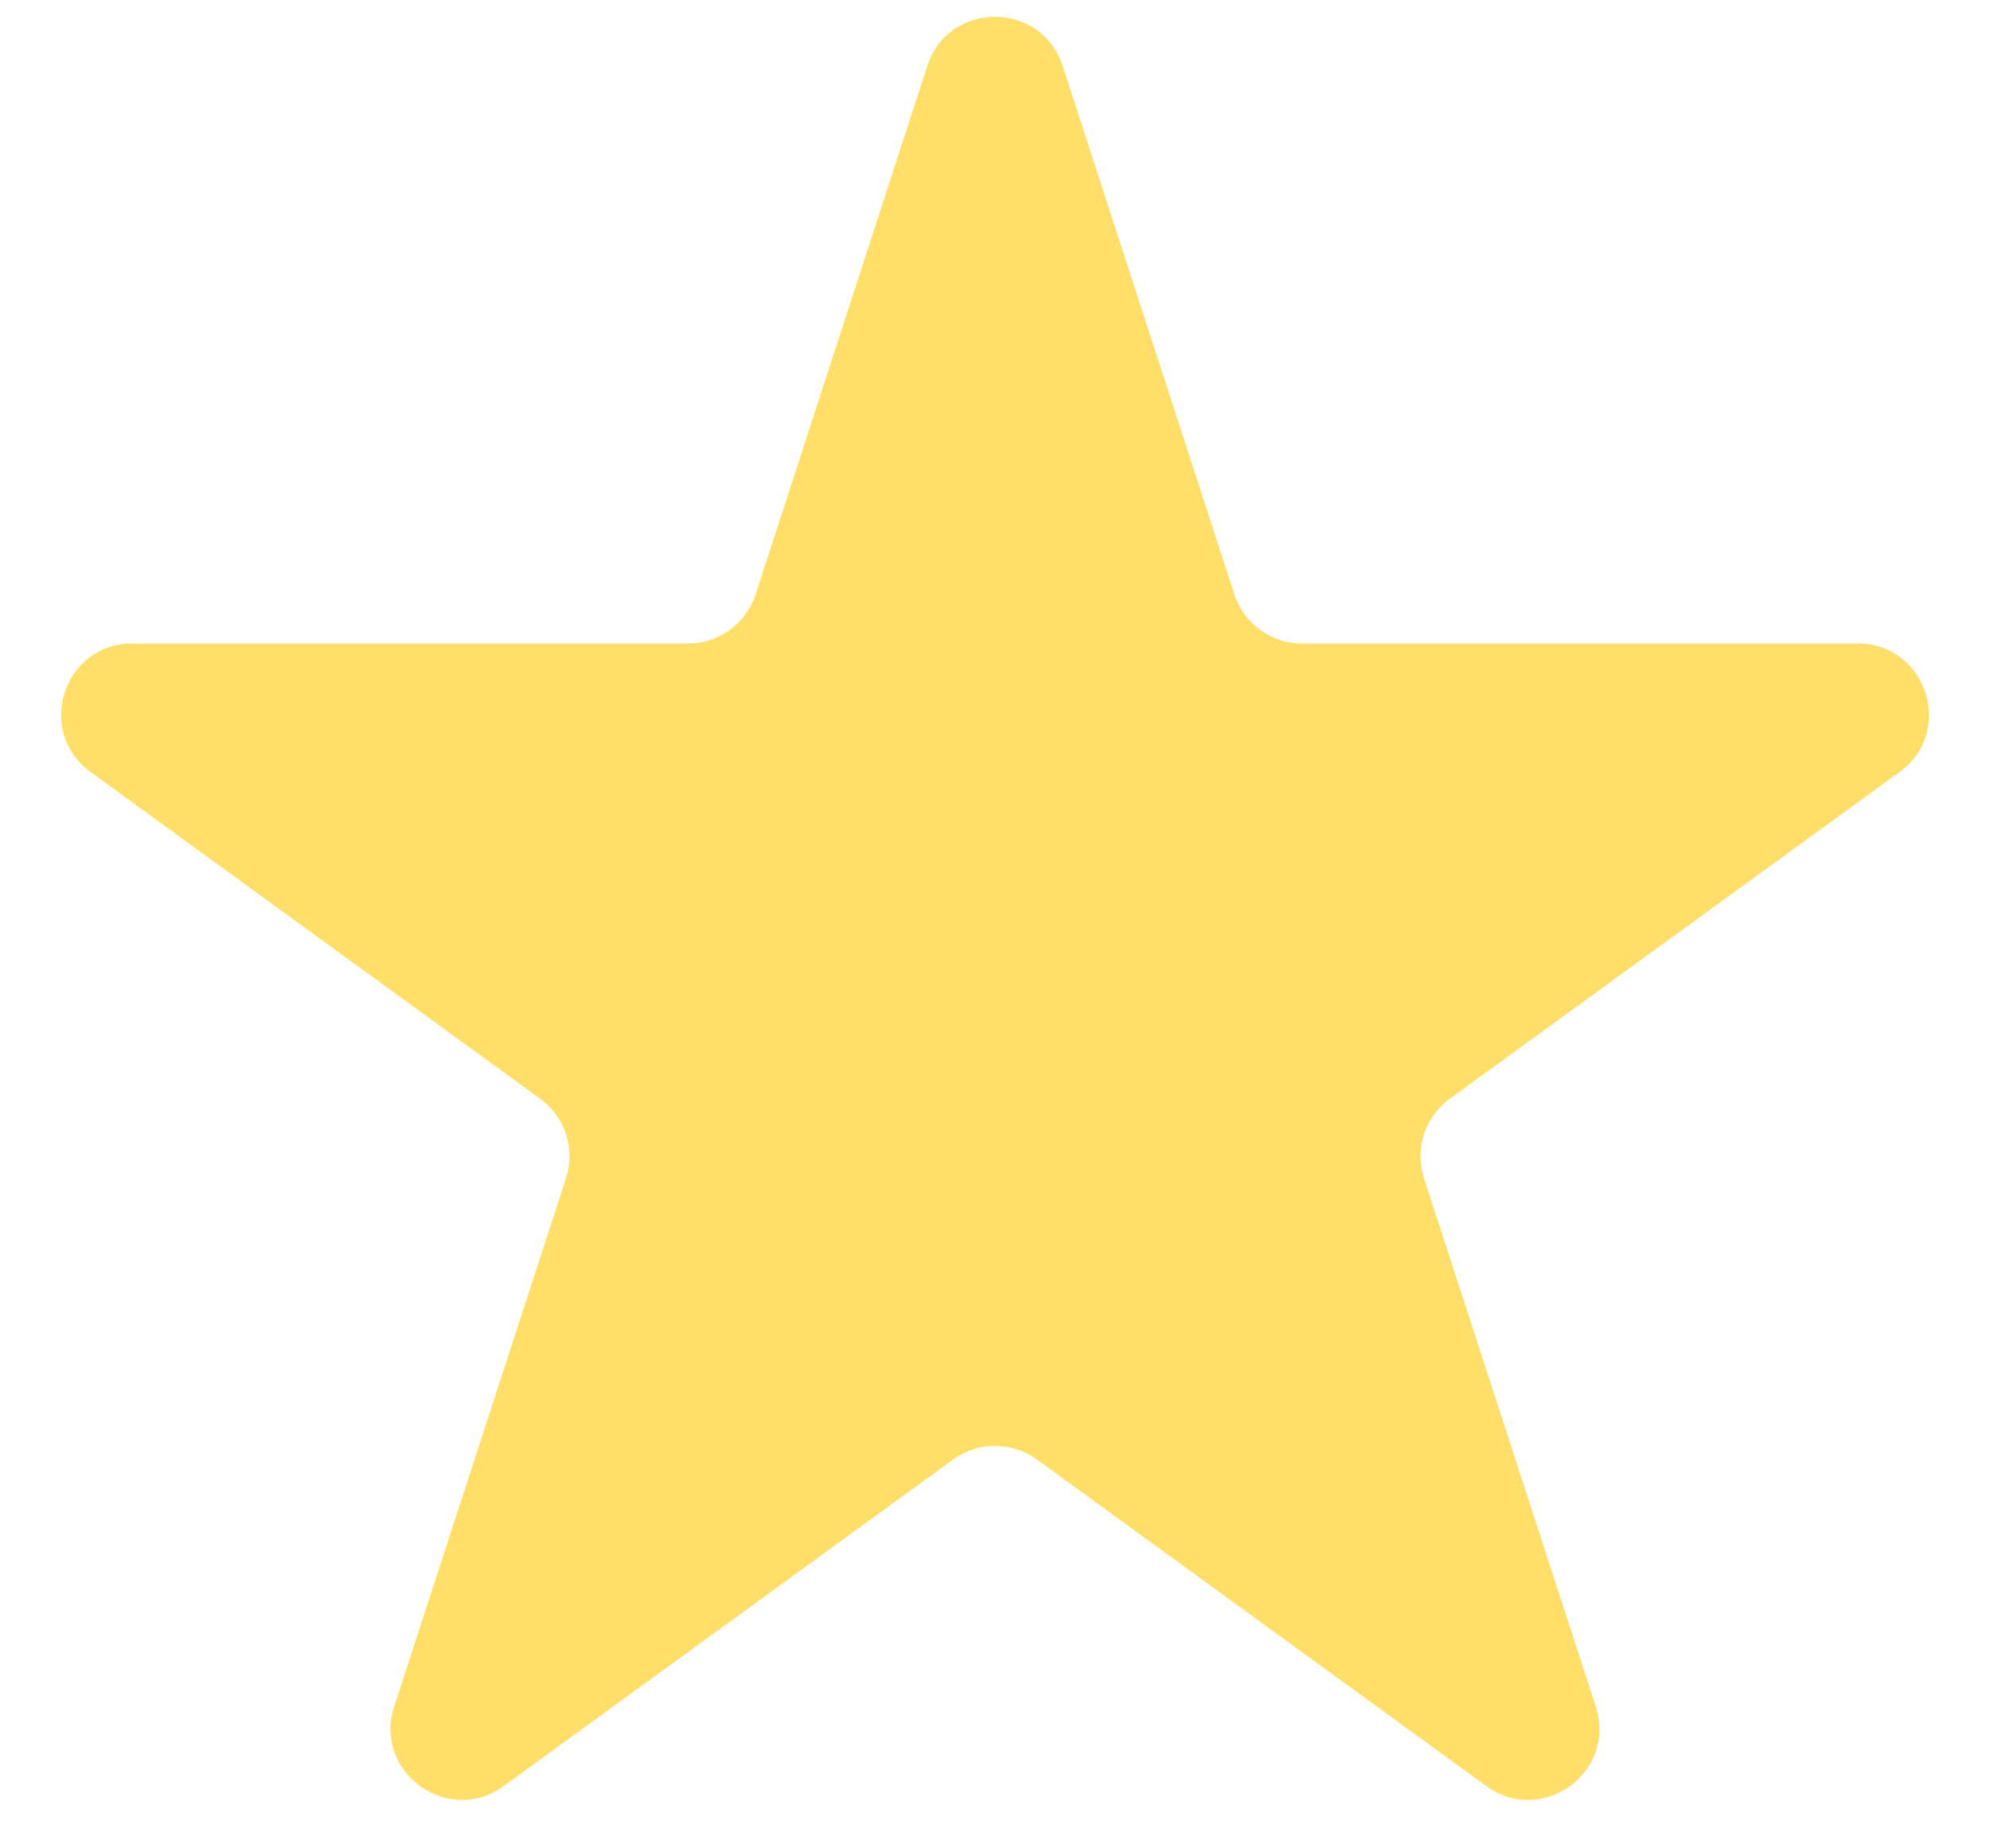
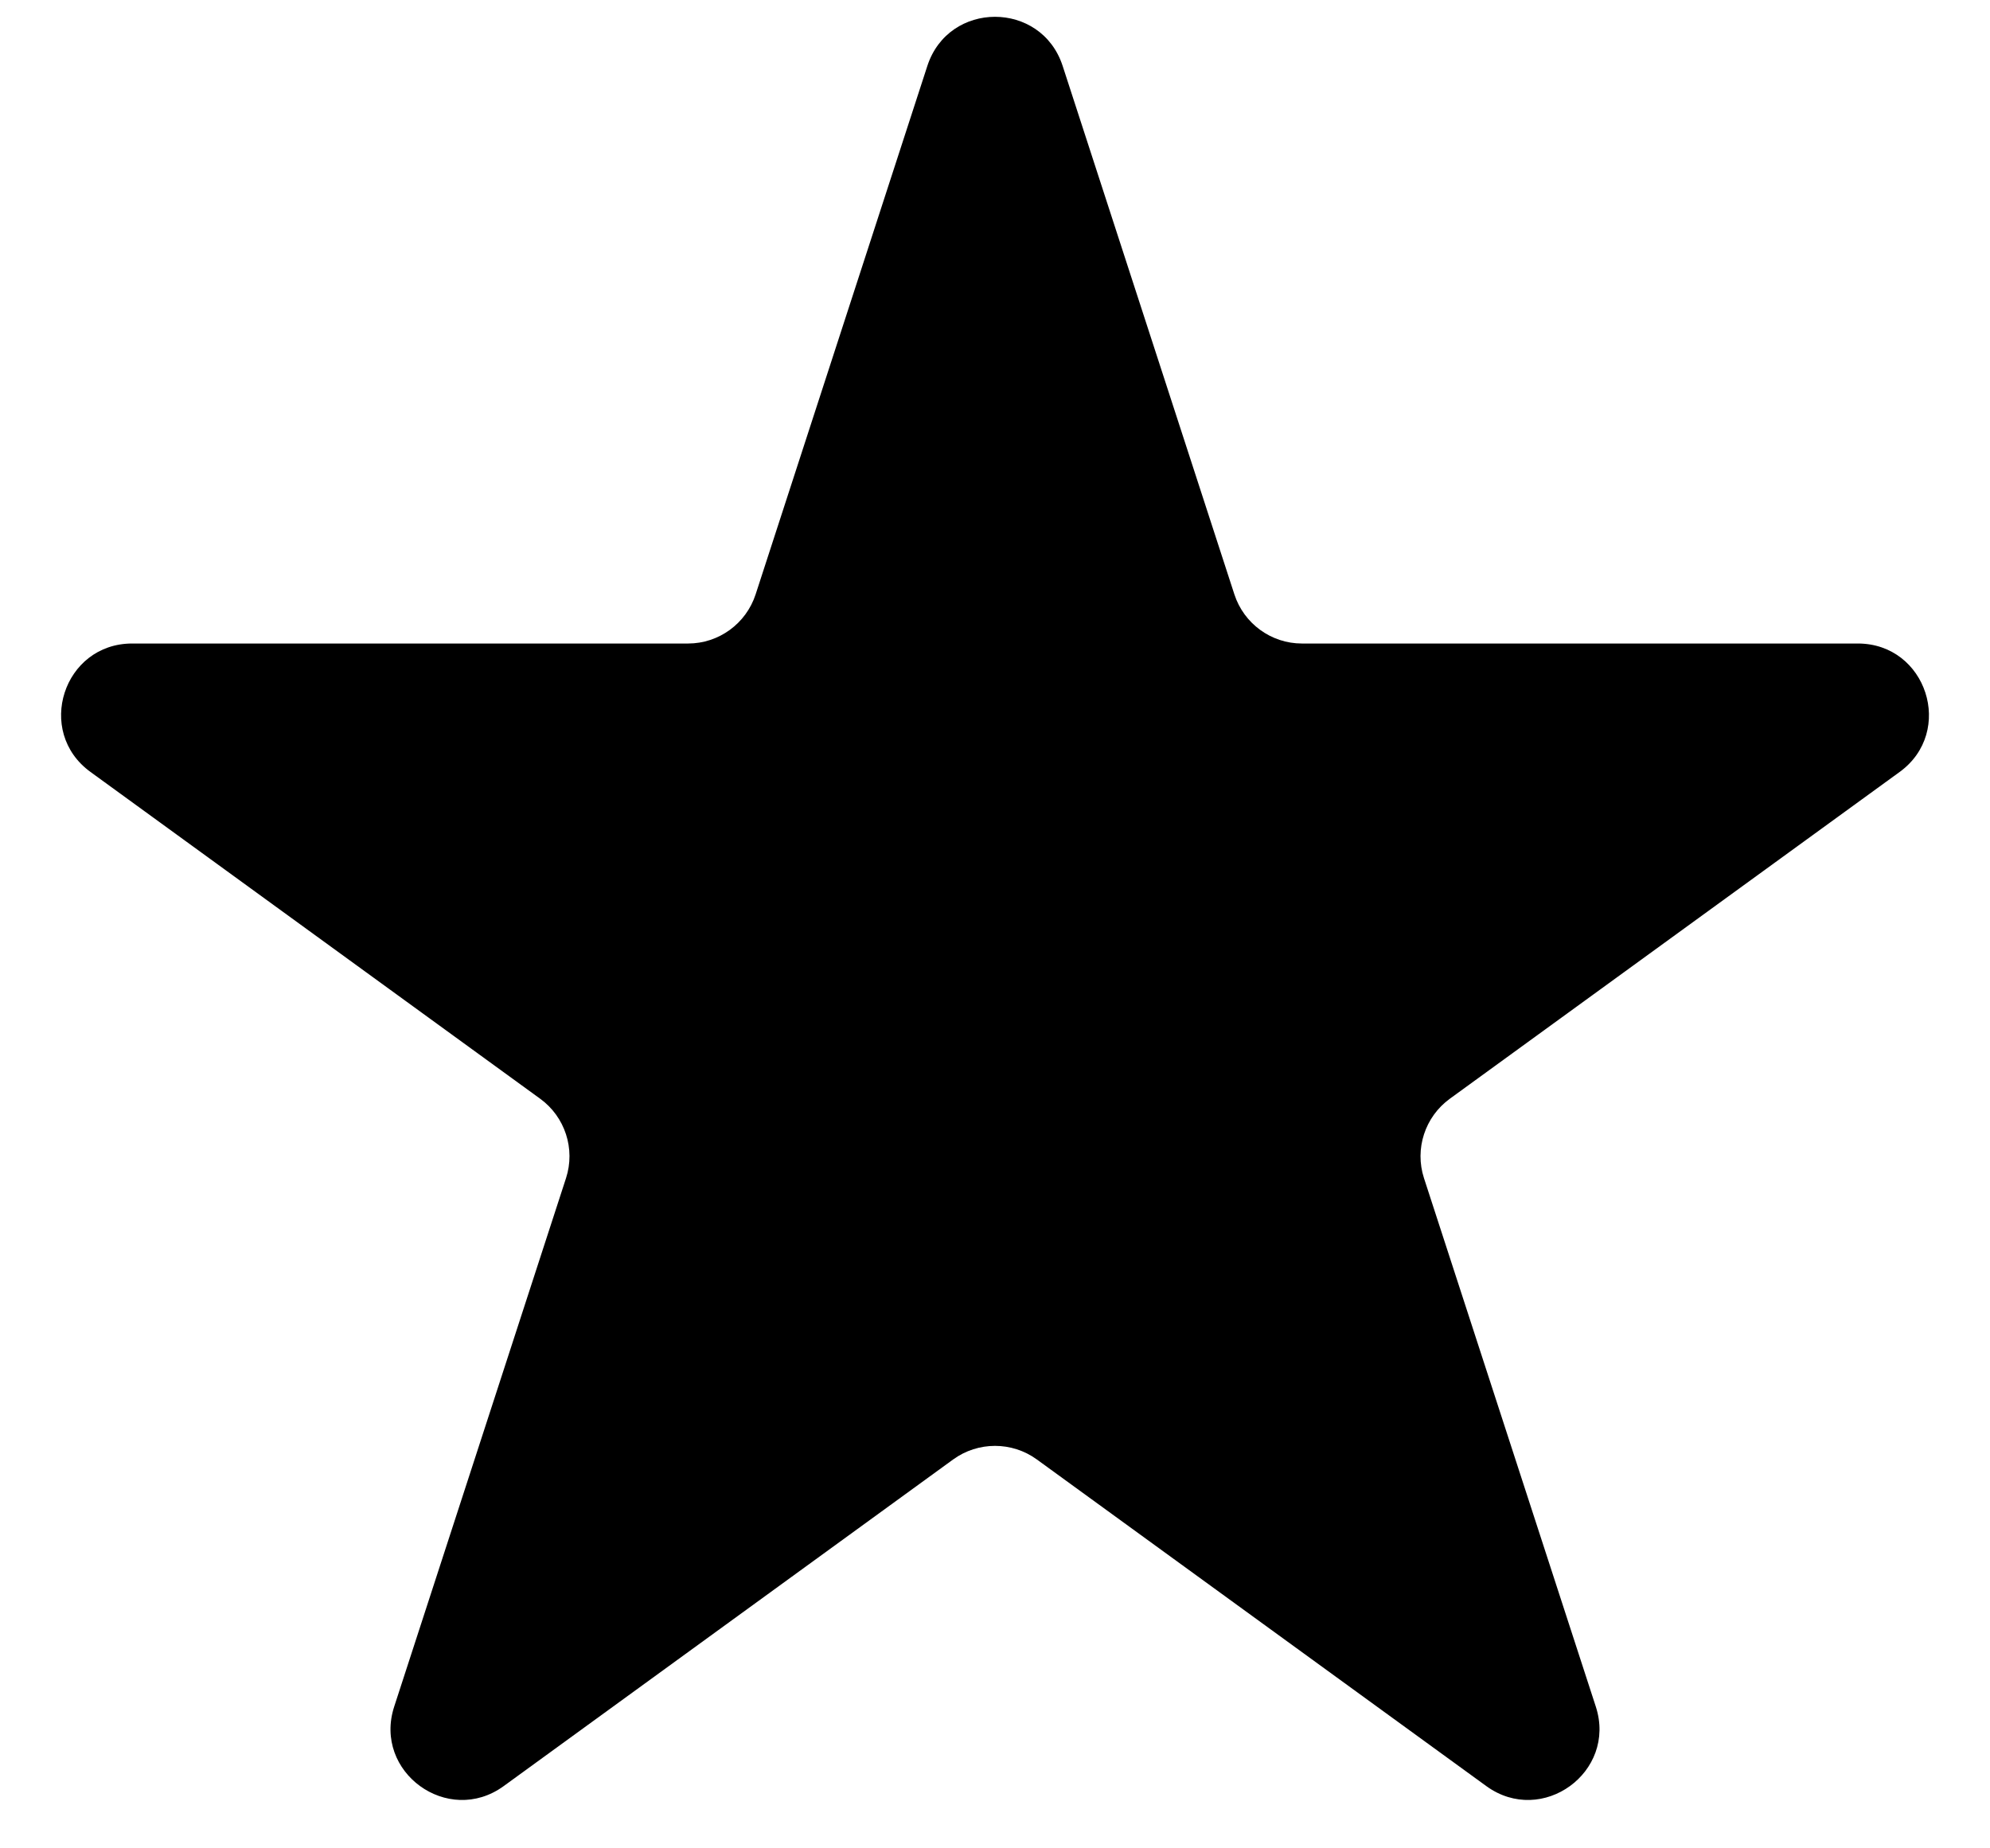
<svg xmlns="http://www.w3.org/2000/svg" viewBox="0 0 14 13" fill="none">
-   <path d="M6.524 0.464C6.674 0.003 7.326 0.003 7.476 0.464L8.684 4.182C8.751 4.388 8.943 4.528 9.159 4.528H13.07C13.554 4.528 13.755 5.148 13.364 5.432L10.2 7.731C10.025 7.858 9.951 8.084 10.018 8.29L11.227 12.009C11.376 12.469 10.849 12.852 10.457 12.568L7.294 10.269C7.119 10.142 6.881 10.142 6.706 10.269L3.543 12.568C3.151 12.852 2.624 12.469 2.773 12.009L3.982 8.29C4.049 8.084 3.975 7.858 3.8 7.731L0.637 5.432C0.245 5.148 0.446 4.528 0.93 4.528H4.841C5.057 4.528 5.249 4.388 5.316 4.182L6.524 0.464Z" fill="#FFDE6A" />
+   <path d="M6.524 0.464C6.674 0.003 7.326 0.003 7.476 0.464L8.684 4.182C8.751 4.388 8.943 4.528 9.159 4.528H13.07C13.554 4.528 13.755 5.148 13.364 5.432L10.2 7.731C10.025 7.858 9.951 8.084 10.018 8.29L11.227 12.009C11.376 12.469 10.849 12.852 10.457 12.568L7.294 10.269C7.119 10.142 6.881 10.142 6.706 10.269L3.543 12.568C3.151 12.852 2.624 12.469 2.773 12.009L3.982 8.29C4.049 8.084 3.975 7.858 3.8 7.731L0.637 5.432C0.245 5.148 0.446 4.528 0.93 4.528H4.841C5.057 4.528 5.249 4.388 5.316 4.182L6.524 0.464Z" fill="currentColor" />
</svg>
